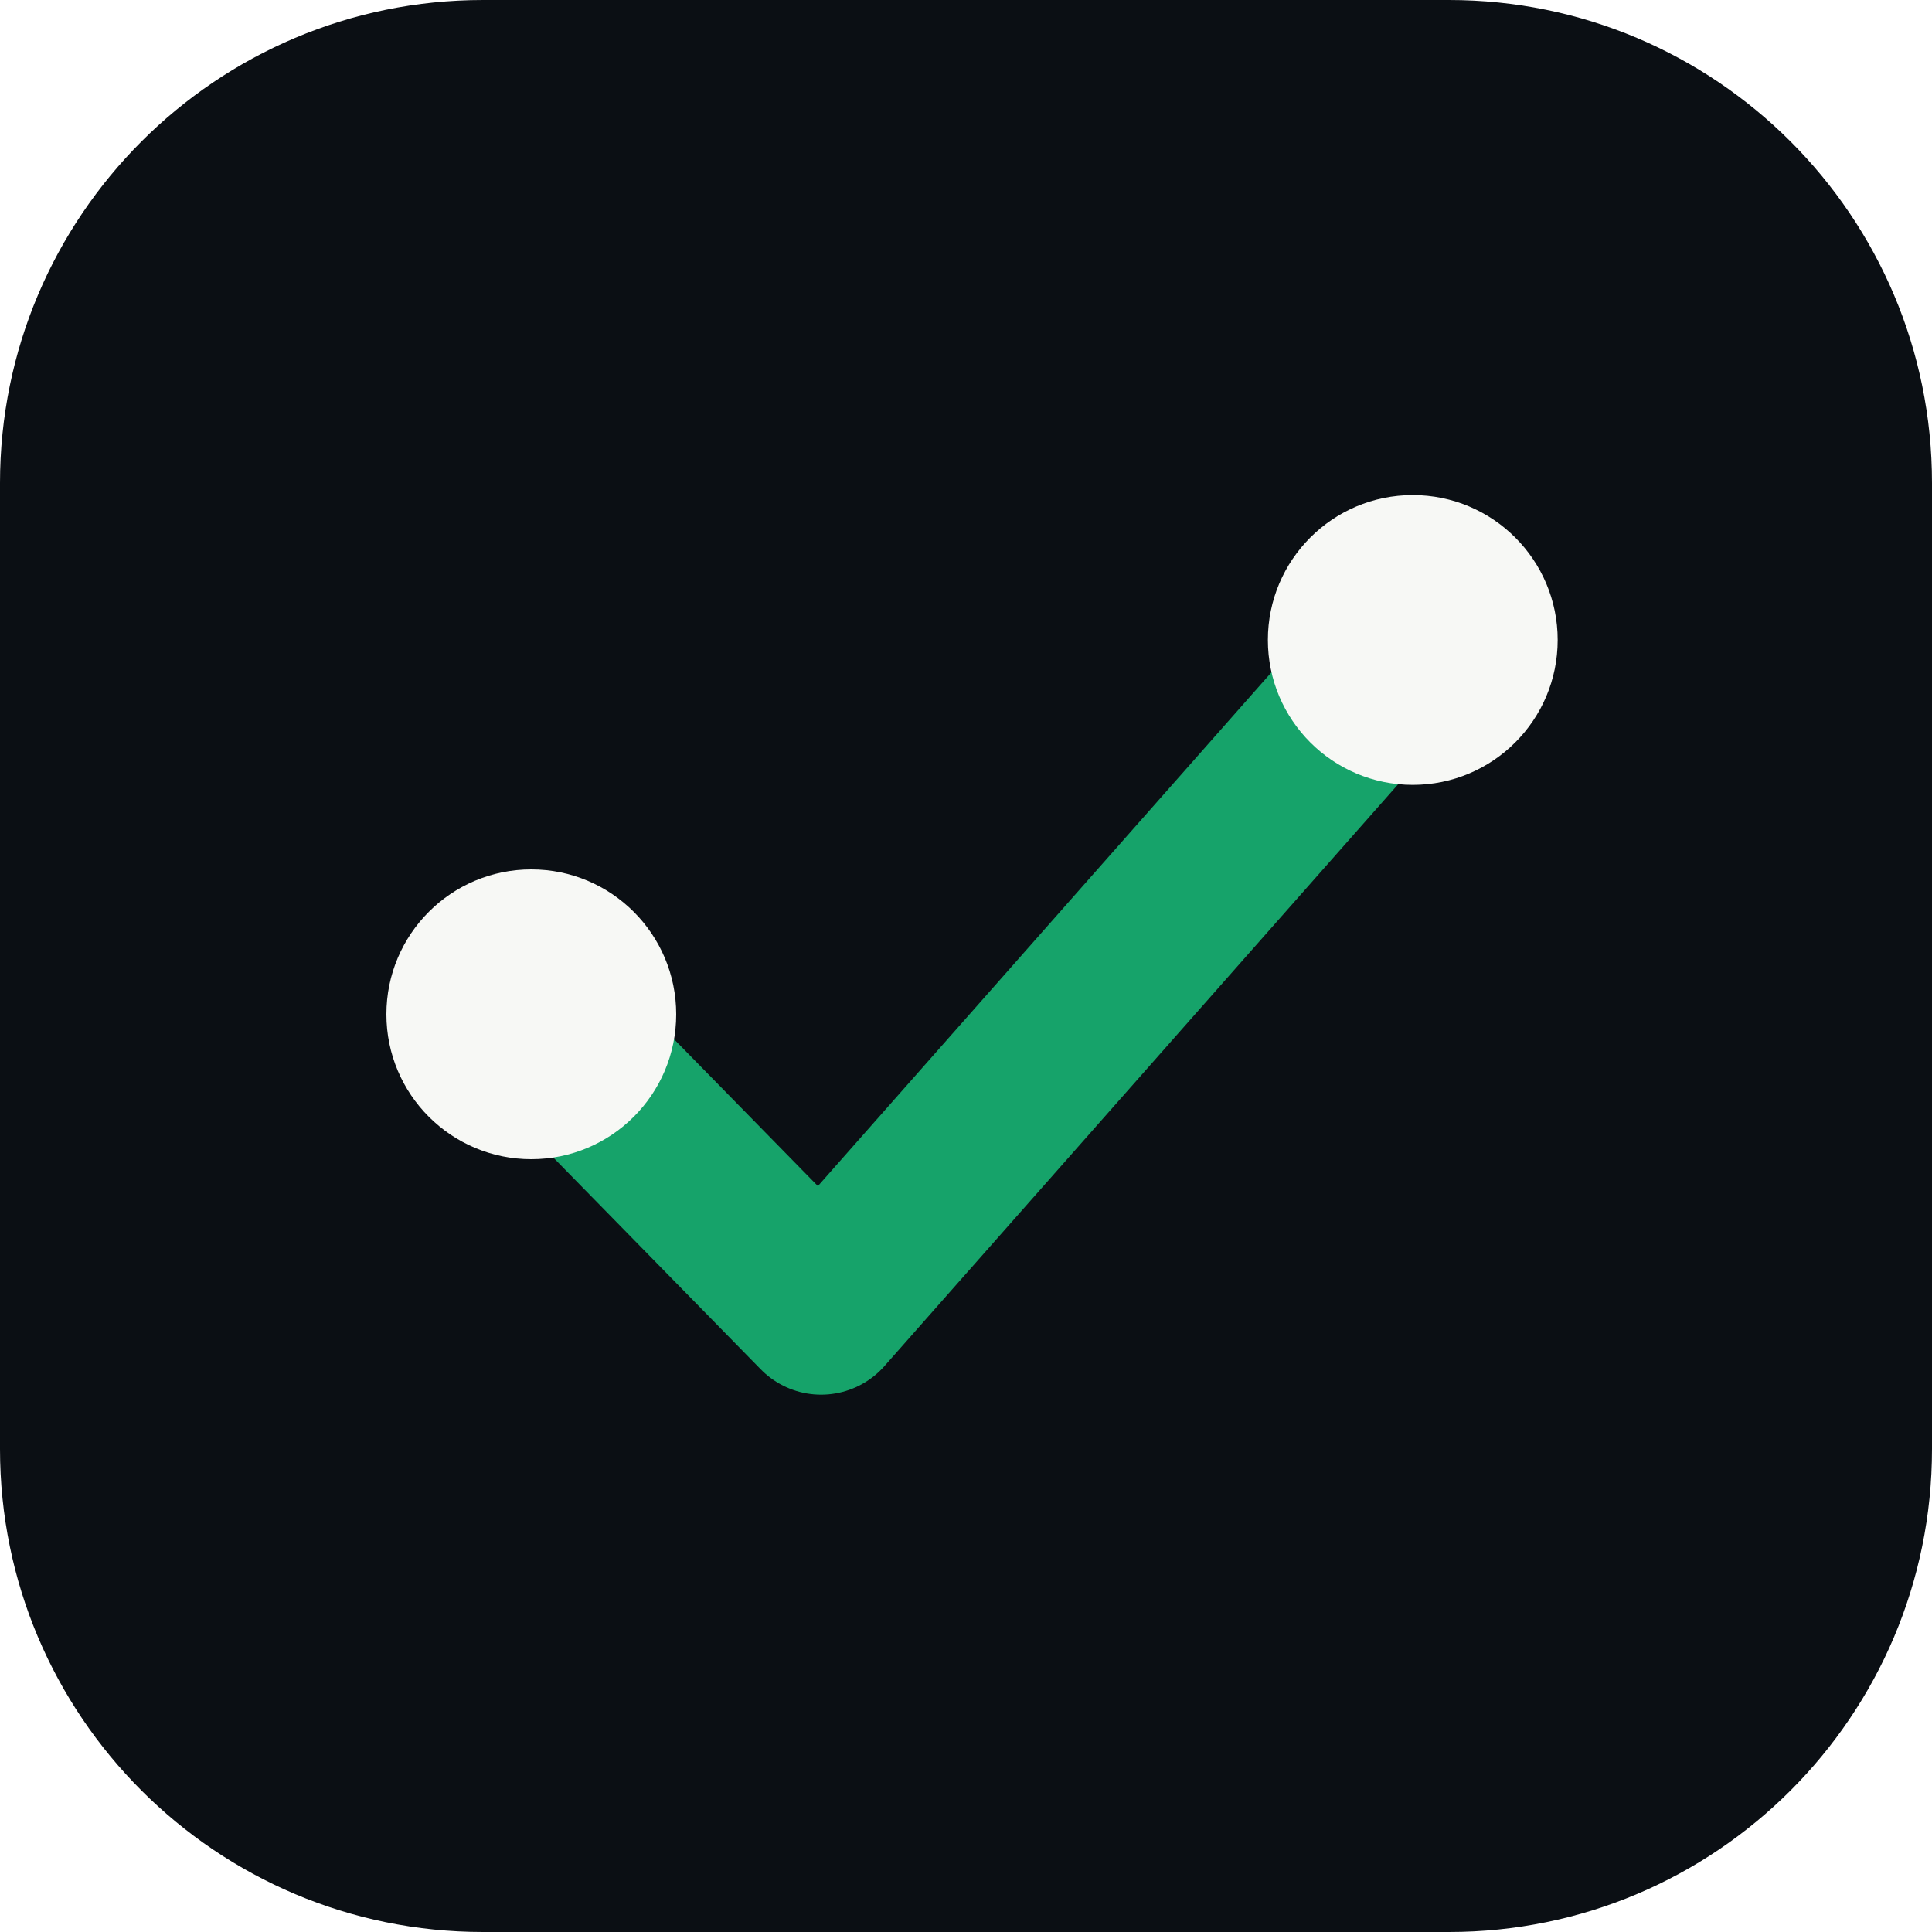
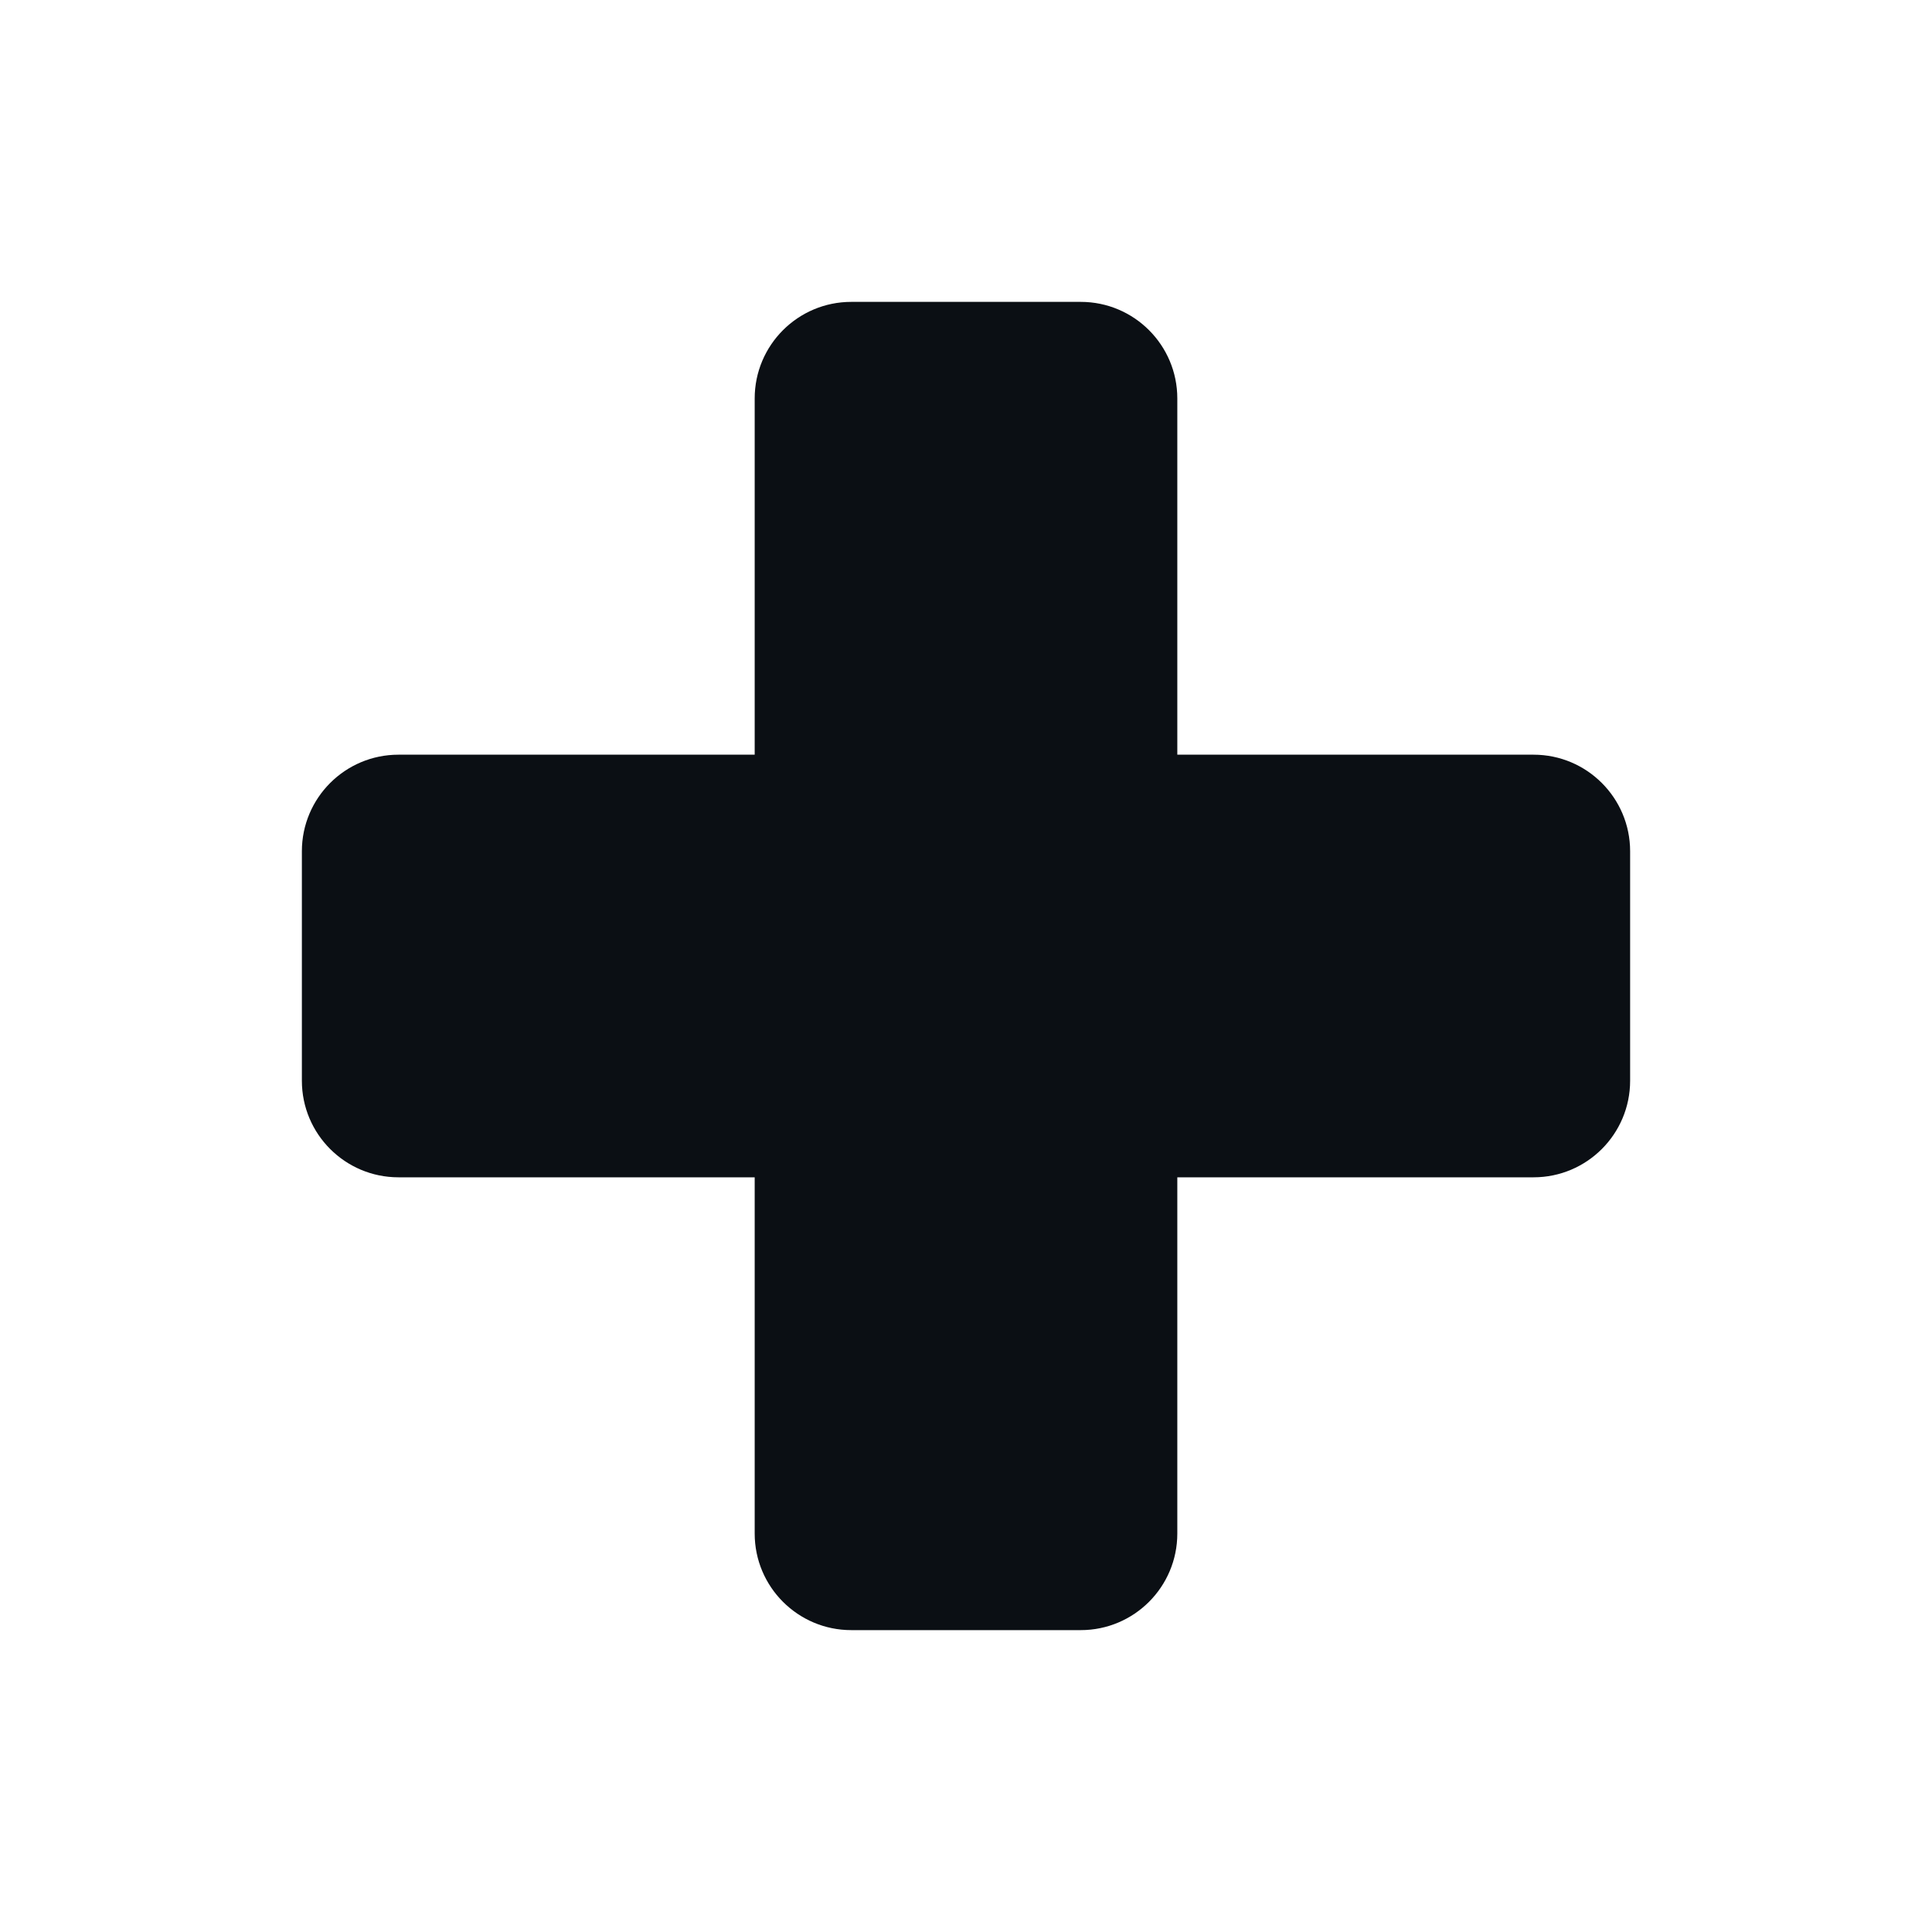
<svg xmlns="http://www.w3.org/2000/svg" viewBox="0 0 32 32" fill="none">
-   <rect width="32" height="32" rx="8" fill="#0B0F14" />
-   <path d="M8.8 16.8 13.6 21.7 23.4 10.6" stroke="#16A36A" stroke-width="2.8" stroke-linecap="round" stroke-linejoin="round" />
-   <circle cx="8.8" cy="16.8" r="2.4" fill="#F7F8F5" />
-   <circle cx="23.4" cy="10.6" r="2.4" fill="#F7F8F5" />
+   <rect x="12.5" y="5" width="7" height="22" rx="1.6" fill="#0B0F14" />
+   <rect x="5" y="12.5" width="22" height="7" rx="1.6" fill="#0B0F14" />
</svg>
